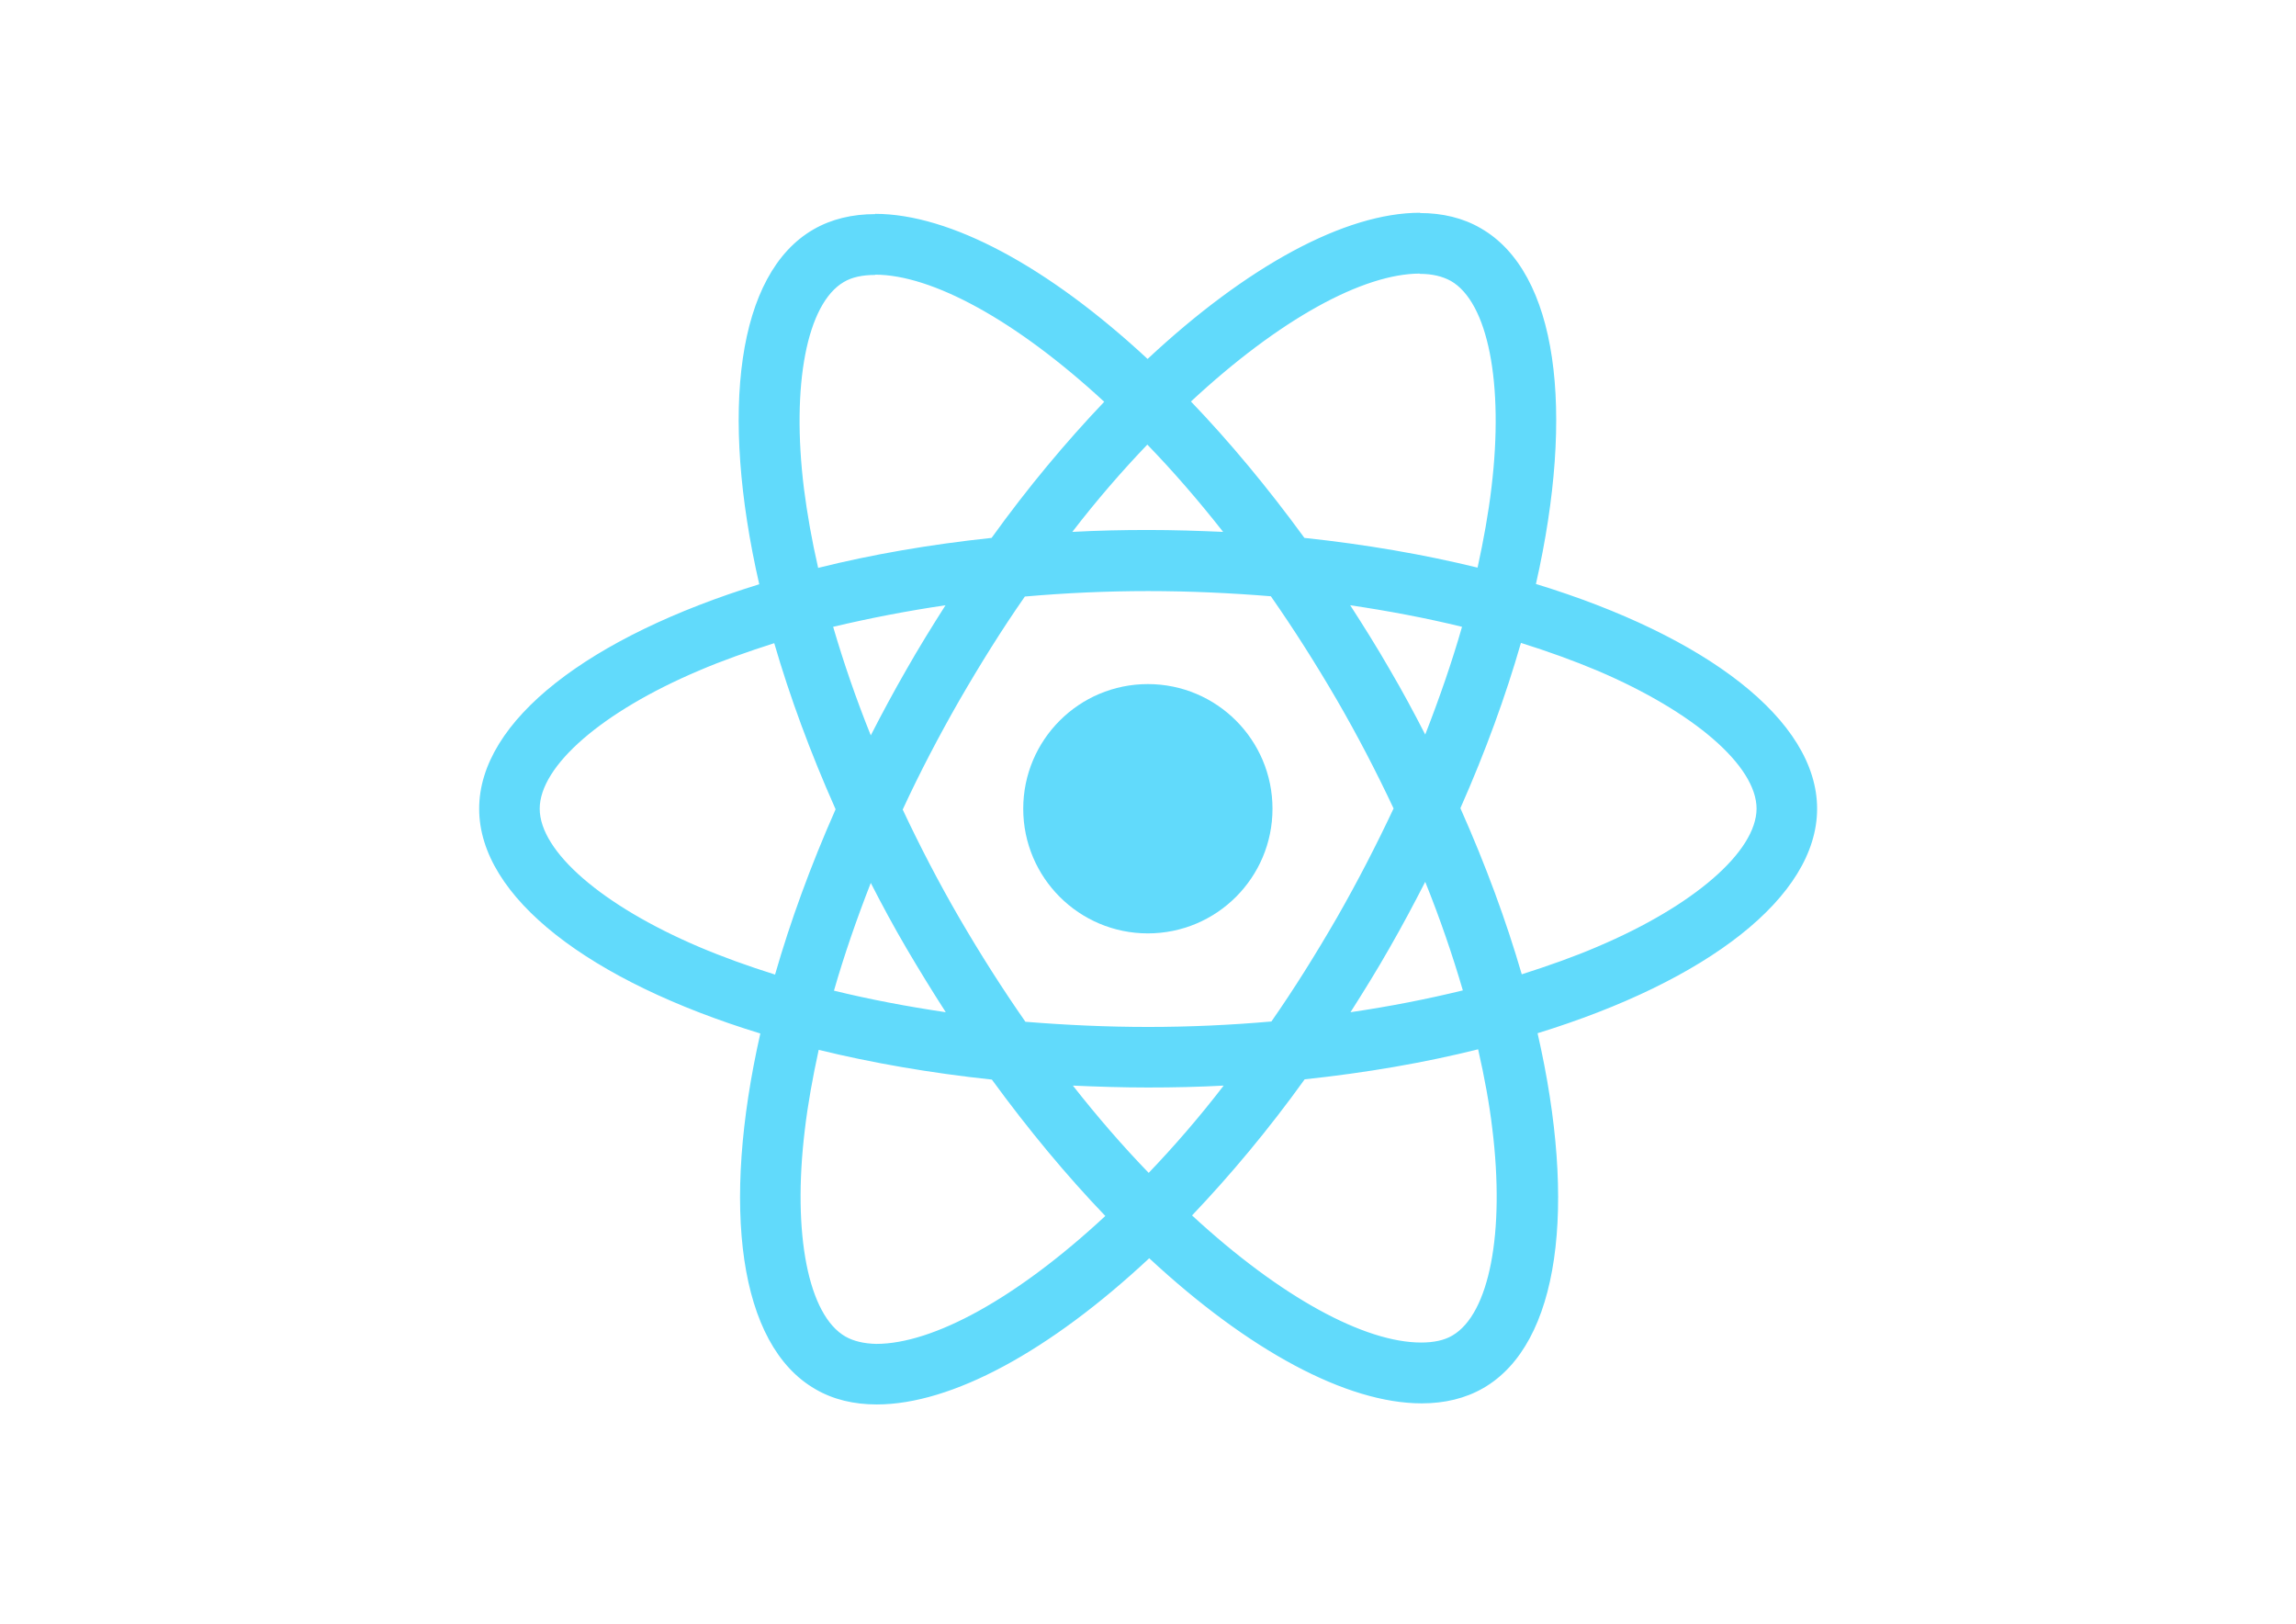
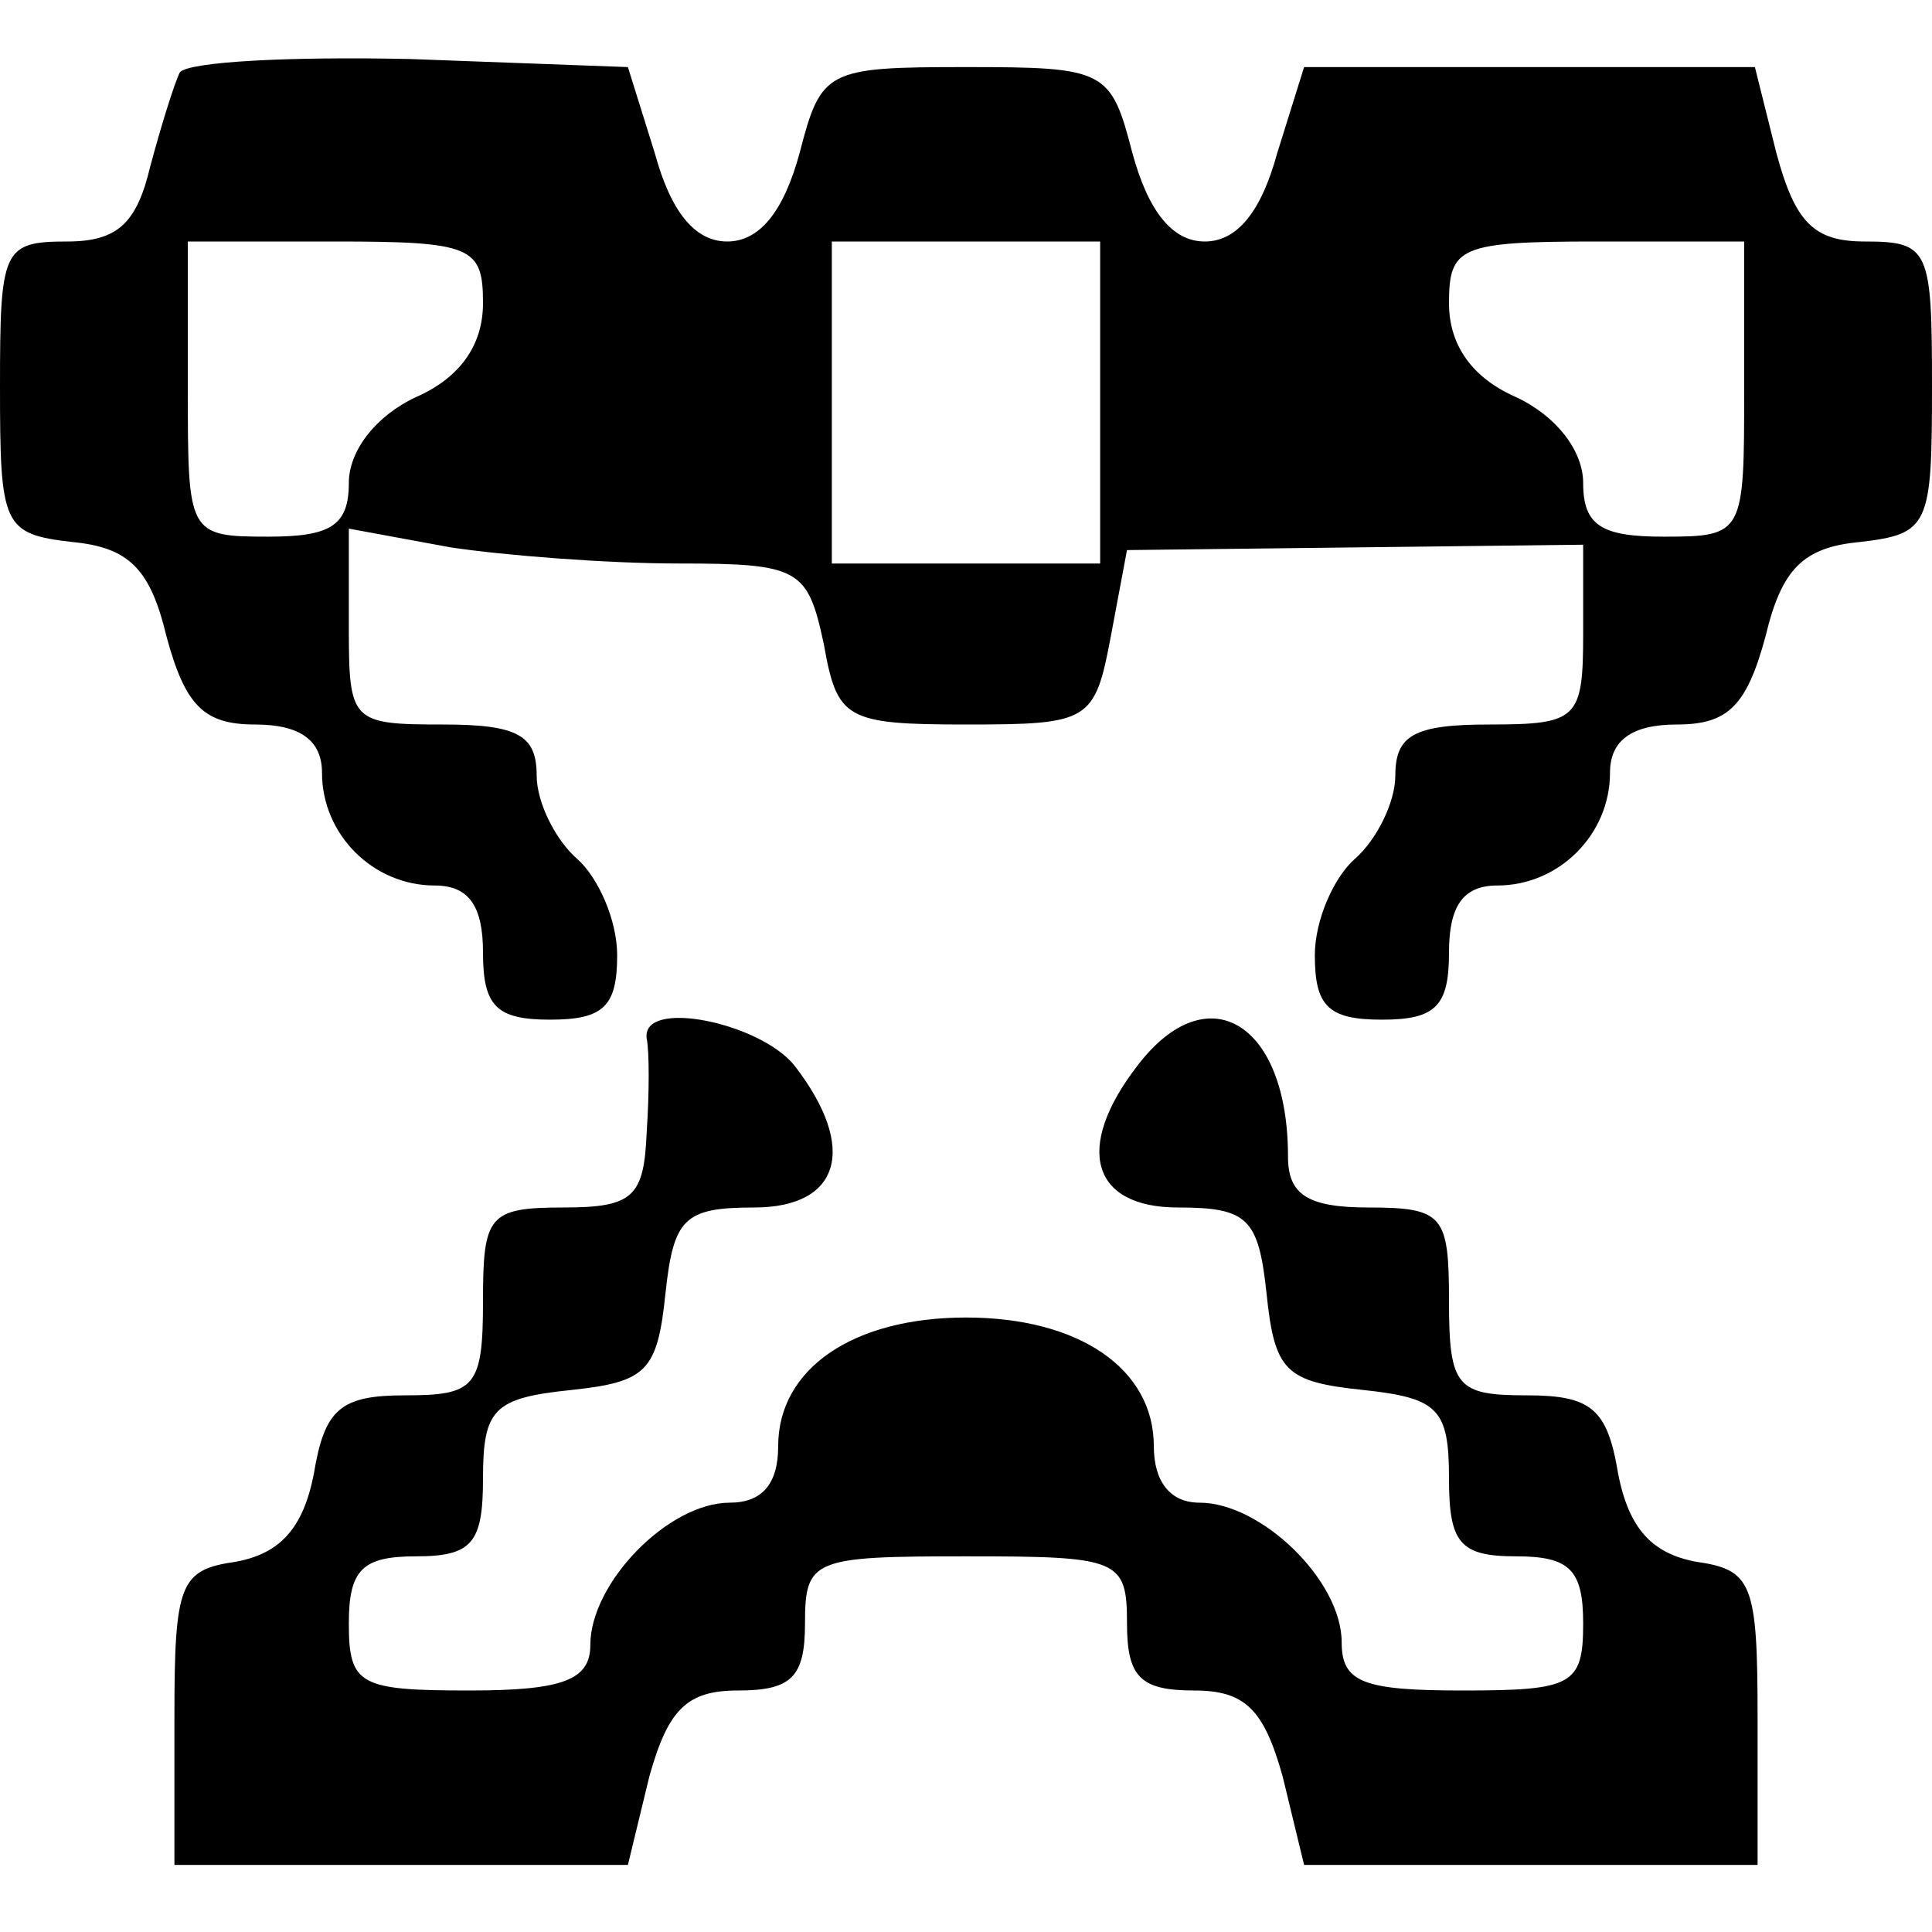
- <svg xmlns="http://www.w3.org/2000/svg" viewBox="0 0 841.9 595.3">
-   <g fill="#61DAFB">
-     <path d="M666.3 296.5c0-32.5-40.7-63.3-103.1-82.4 14.4-63.6 8-114.2-20.2-130.4-6.5-3.8-14.1-5.6-22.4-5.6v22.3c4.6 0 8.3.9 11.4 2.6 13.6 7.8 19.5 37.5 14.9 75.7-1.1 9.4-2.9 19.3-5.1 29.4-19.6-4.8-41-8.5-63.5-10.9-13.5-18.5-27.5-35.3-41.6-50 32.6-30.3 63.2-46.9 84-46.9V78c-27.5 0-63.5 19.6-99.9 53.6-36.4-33.8-72.4-53.2-99.9-53.2v22.3c20.7 0 51.4 16.5 84 46.6-14 14.7-28 31.4-41.3 49.9-22.6 2.4-44 6.1-63.6 11-2.3-10-4-19.7-5.2-29-4.7-38.2 1.1-67.9 14.6-75.8 3-1.8 6.9-2.6 11.5-2.6V78.5c-8.4 0-16 1.8-22.6 5.6-28.1 16.2-34.4 66.7-19.9 130.1-62.2 19.2-102.7 49.9-102.7 82.3 0 32.5 40.7 63.3 103.1 82.4-14.4 63.6-8 114.2 20.2 130.4 6.5 3.8 14.1 5.6 22.5 5.6 27.5 0 63.5-19.6 99.9-53.6 36.4 33.8 72.4 53.2 99.9 53.2 8.4 0 16-1.8 22.6-5.6 28.1-16.2 34.4-66.7 19.9-130.1 62-19.1 102.5-49.9 102.5-82.3zm-130.2-66.7c-3.7 12.9-8.3 26.2-13.5 39.5-4.1-8-8.4-16-13.1-24-4.6-8-9.5-15.8-14.4-23.4 14.2 2.1 27.9 4.7 41 7.9zm-45.8 106.5c-7.8 13.5-15.8 26.3-24.1 38.2-14.9 1.3-30 2-45.2 2-15.1 0-30.2-.7-45-1.9-8.3-11.9-16.4-24.6-24.2-38-7.6-13.1-14.5-26.4-20.8-39.8 6.2-13.4 13.2-26.8 20.7-39.9 7.8-13.5 15.8-26.3 24.1-38.2 14.9-1.3 30-2 45.2-2 15.1 0 30.2.7 45 1.9 8.3 11.9 16.4 24.6 24.2 38 7.6 13.1 14.5 26.4 20.8 39.8-6.3 13.4-13.2 26.8-20.7 39.9zm32.3-13c5.4 13.4 10 26.8 13.8 39.8-13.1 3.2-26.9 5.9-41.2 8 4.9-7.7 9.8-15.6 14.4-23.7 4.6-8 8.9-16.1 13-24.1zM421.2 430c-9.3-9.6-18.6-20.3-27.8-32 9 .4 18.2.7 27.5.7 9.4 0 18.7-.2 27.8-.7-9 11.7-18.3 22.4-27.5 32zm-74.4-58.9c-14.2-2.1-27.9-4.7-41-7.9 3.7-12.9 8.3-26.2 13.5-39.5 4.1 8 8.4 16 13.1 24 4.7 8 9.5 15.8 14.4 23.4zM420.7 163c9.3 9.6 18.6 20.3 27.8 32-9-.4-18.2-.7-27.5-.7-9.4 0-18.7.2-27.8.7 9-11.7 18.3-22.4 27.5-32zm-74 58.9c-4.9 7.7-9.8 15.6-14.4 23.7-4.6 8-8.9 16-13 24-5.4-13.4-10-26.8-13.8-39.8 13.1-3.1 26.9-5.8 41.2-7.9zm-90.5 125.2c-35.4-15.1-58.3-34.9-58.3-50.6 0-15.7 22.9-35.6 58.3-50.6 8.6-3.7 18-7 27.7-10.1 5.7 19.6 13.2 40 22.5 60.9-9.2 20.8-16.6 41.1-22.2 60.6-9.9-3.1-19.3-6.5-28-10.2zM310 490c-13.6-7.8-19.5-37.5-14.9-75.7 1.1-9.4 2.9-19.3 5.1-29.4 19.6 4.8 41 8.5 63.5 10.9 13.5 18.5 27.5 35.3 41.6 50-32.6 30.3-63.2 46.9-84 46.9-4.5-.1-8.3-1-11.3-2.7zm237.2-76.2c4.7 38.2-1.1 67.9-14.6 75.8-3 1.8-6.9 2.6-11.5 2.6-20.7 0-51.4-16.5-84-46.6 14-14.7 28-31.4 41.3-49.9 22.6-2.4 44-6.1 63.6-11 2.3 10.1 4.1 19.8 5.2 29.1zm38.5-66.7c-8.6 3.7-18 7-27.7 10.1-5.7-19.6-13.2-40-22.5-60.9 9.2-20.8 16.6-41.1 22.2-60.6 9.9 3.1 19.3 6.5 28.1 10.2 35.4 15.1 58.3 34.9 58.3 50.6-.1 15.7-23 35.6-58.4 50.6zM320.8 78.4z" />
-     <circle cx="420.9" cy="296.5" r="45.7" />
-     <path d="M520.5 78.1z" />
+ <svg xmlns="http://www.w3.org/2000/svg" version="1.0" width="72pt" height="72pt" viewBox="0 0 72 72" preserveAspectRatio="xMidYMid meet">
+   <g transform="translate(0,72) scale(0.1,-0.1)" fill="#000000" stroke="none">
+     <path d="M67 693 c-2 -4 -7 -20 -11 -35 -5 -21 -12 -28 -31 -28 -24 0 -25 -3 -25 -54 0 -52 1 -55 27 -58 21 -2 29 -10 35 -35 7 -26 14 -33 33 -33 17 0 25 -6 25 -18 0 -23 19 -42 42 -42 13 0 18 -8 18 -25 0 -20 5 -25 25 -25 20 0 25 5 25 24 0 13 -7 29 -15 36 -8 7 -15 21 -15 31 0 15 -7 19 -35 19 -34 0 -35 1 -35 36 l0 37 38 -7 c20 -3 58 -6 85 -6 45 0 48 -2 54 -30 5 -28 8 -30 53 -30 46 0 48 1 54 33 l6 32 85 1 85 1 0 -33 c0 -32 -2 -34 -35 -34 -28 0 -35 -4 -35 -19 0 -10 -7 -24 -15 -31 -8 -7 -15 -23 -15 -36 0 -19 5 -24 25 -24 20 0 25 5 25 25 0 17 5 25 18 25 23 0 42 19 42 42 0 12 8 18 25 18 19 0 26 7 33 33 6 25 14 33 35 35 26 3 27 6 27 58 0 51 -1 54 -25 54 -19 0 -26 7 -33 33 l-8 32 -84 0 -84 0 -10 -32 c-6 -22 -15 -33 -27 -33 -12 0 -21 11 -27 33 -8 31 -10 32 -62 32 -52 0 -54 -1 -62 -32 -6 -22 -15 -33 -27 -33 -12 0 -21 11 -27 33 l-10 32 -81 3 c-45 1 -83 -1 -86 -5z m113 -86 c0 -16 -9 -28 -25 -35 -15 -7 -25 -20 -25 -32 0 -16 -7 -20 -30 -20 -30 0 -30 1 -30 55 l0 55 55 0 c51 0 55 -2 55 -23z m230 -37 l0 -60 -50 0 -50 0 0 60 0 60 50 0 50 0 0 -60z m240 5 c0 -54 0 -55 -30 -55 -23 0 -30 4 -30 20 0 12 -10 25 -25 32 -16 7 -25 19 -25 35 0 21 4 23 55 23 l55 0 0 -55z" />
+     <path d="M241 333 c1 -5 1 -20 0 -35 -1 -24 -5 -28 -31 -28 -28 0 -30 -3 -30 -35 0 -32 -3 -35 -29 -35 -24 0 -30 -5 -34 -29 -4 -21 -13 -30 -29 -33 -21 -3 -23 -8 -23 -58 l0 -55 84 0 85 0 8 33 c7 25 14 32 33 32 20 0 25 5 25 25 0 24 3 25 60 25 57 0 60 -1 60 -25 0 -20 5 -25 25 -25 19 0 26 -7 33 -32 l8 -33 85 0 84 0 0 55 c0 50 -2 55 -23 58 -16 3 -25 12 -29 33 -4 24 -10 29 -34 29 -26 0 -29 3 -29 35 0 32 -2 35 -30 35 -23 0 -30 5 -30 19 0 50 -30 68 -56 34 -24 -31 -17 -53 15 -53 26 0 30 -4 33 -32 3 -29 7 -33 36 -36 28 -3 32 -7 32 -33 0 -24 4 -29 25 -29 20 0 25 -5 25 -25 0 -23 -4 -25 -45 -25 -37 0 -45 3 -45 18 0 23 -30 52 -53 52 -11 0 -17 8 -17 21 0 29 -28 48 -70 48 -42 0 -70 -19 -70 -48 0 -14 -6 -21 -18 -21 -23 0 -52 -30 -52 -53 0 -13 -10 -17 -45 -17 -41 0 -45 2 -45 25 0 20 5 25 25 25 21 0 25 5 25 29 0 26 4 30 33 33 28 3 32 7 35 36 3 28 7 32 33 32 32 0 39 22 15 53 -13 16 -57 25 -55 10z" />
  </g>
</svg>
